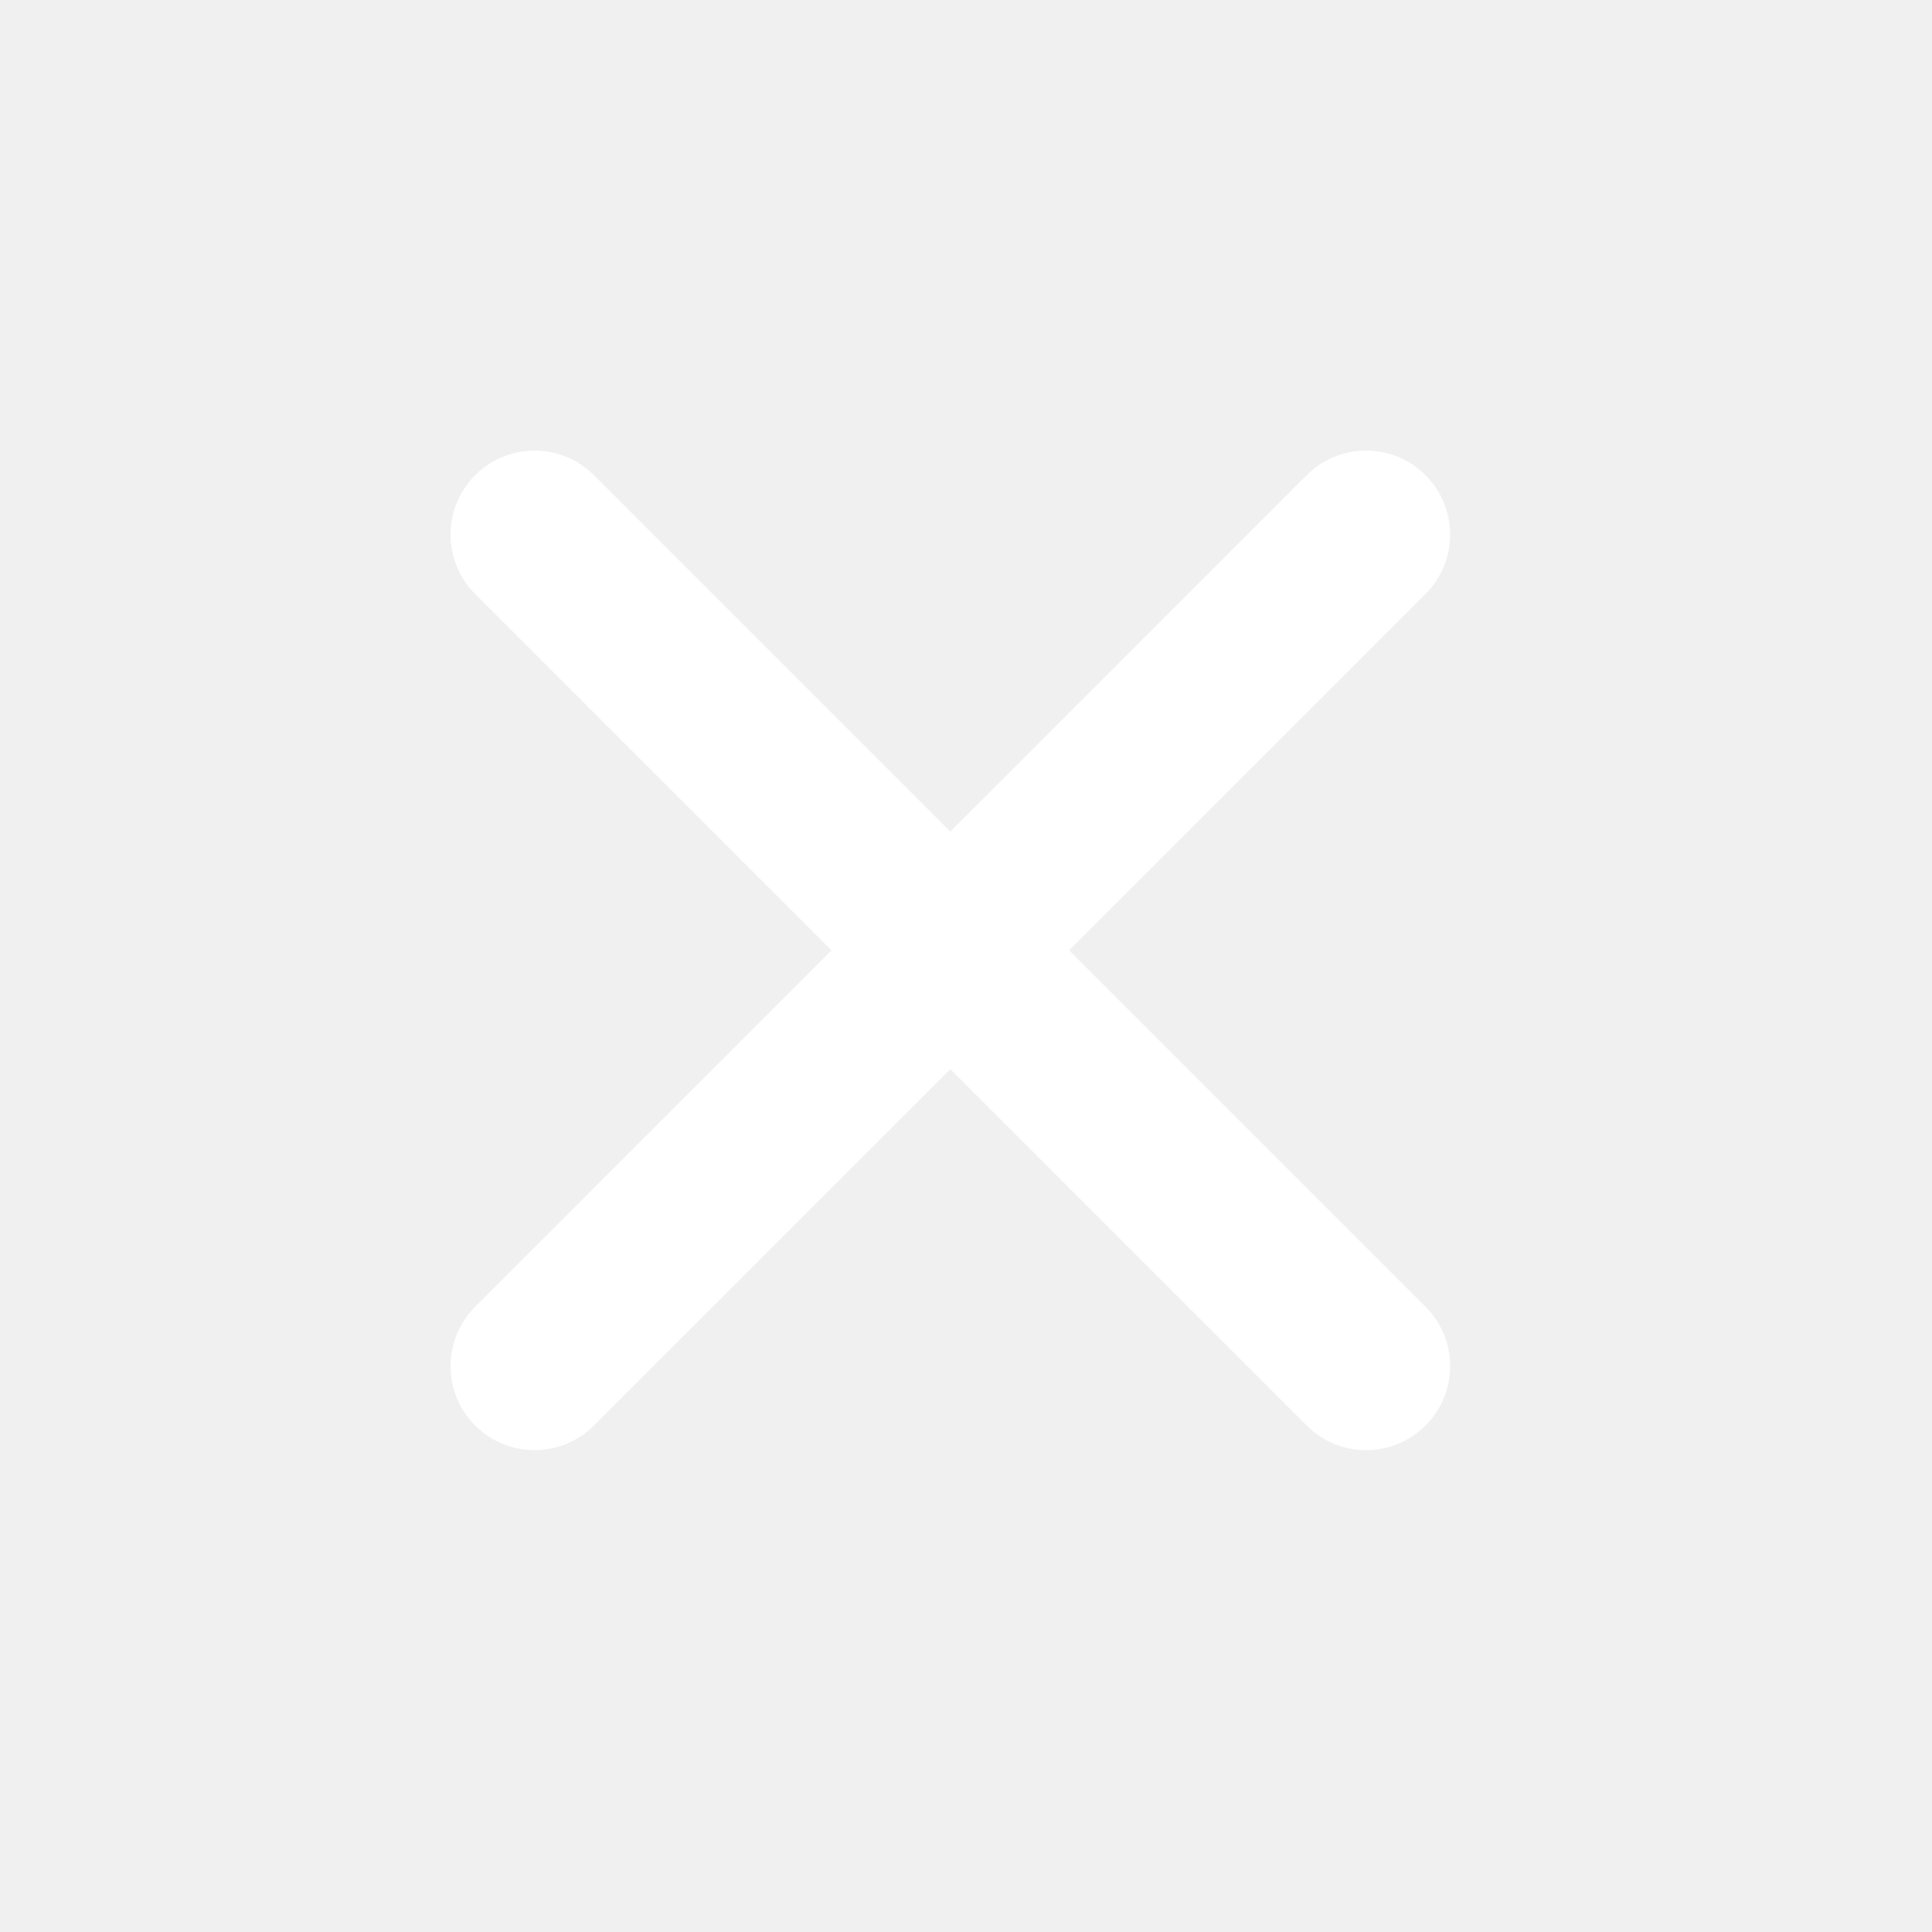
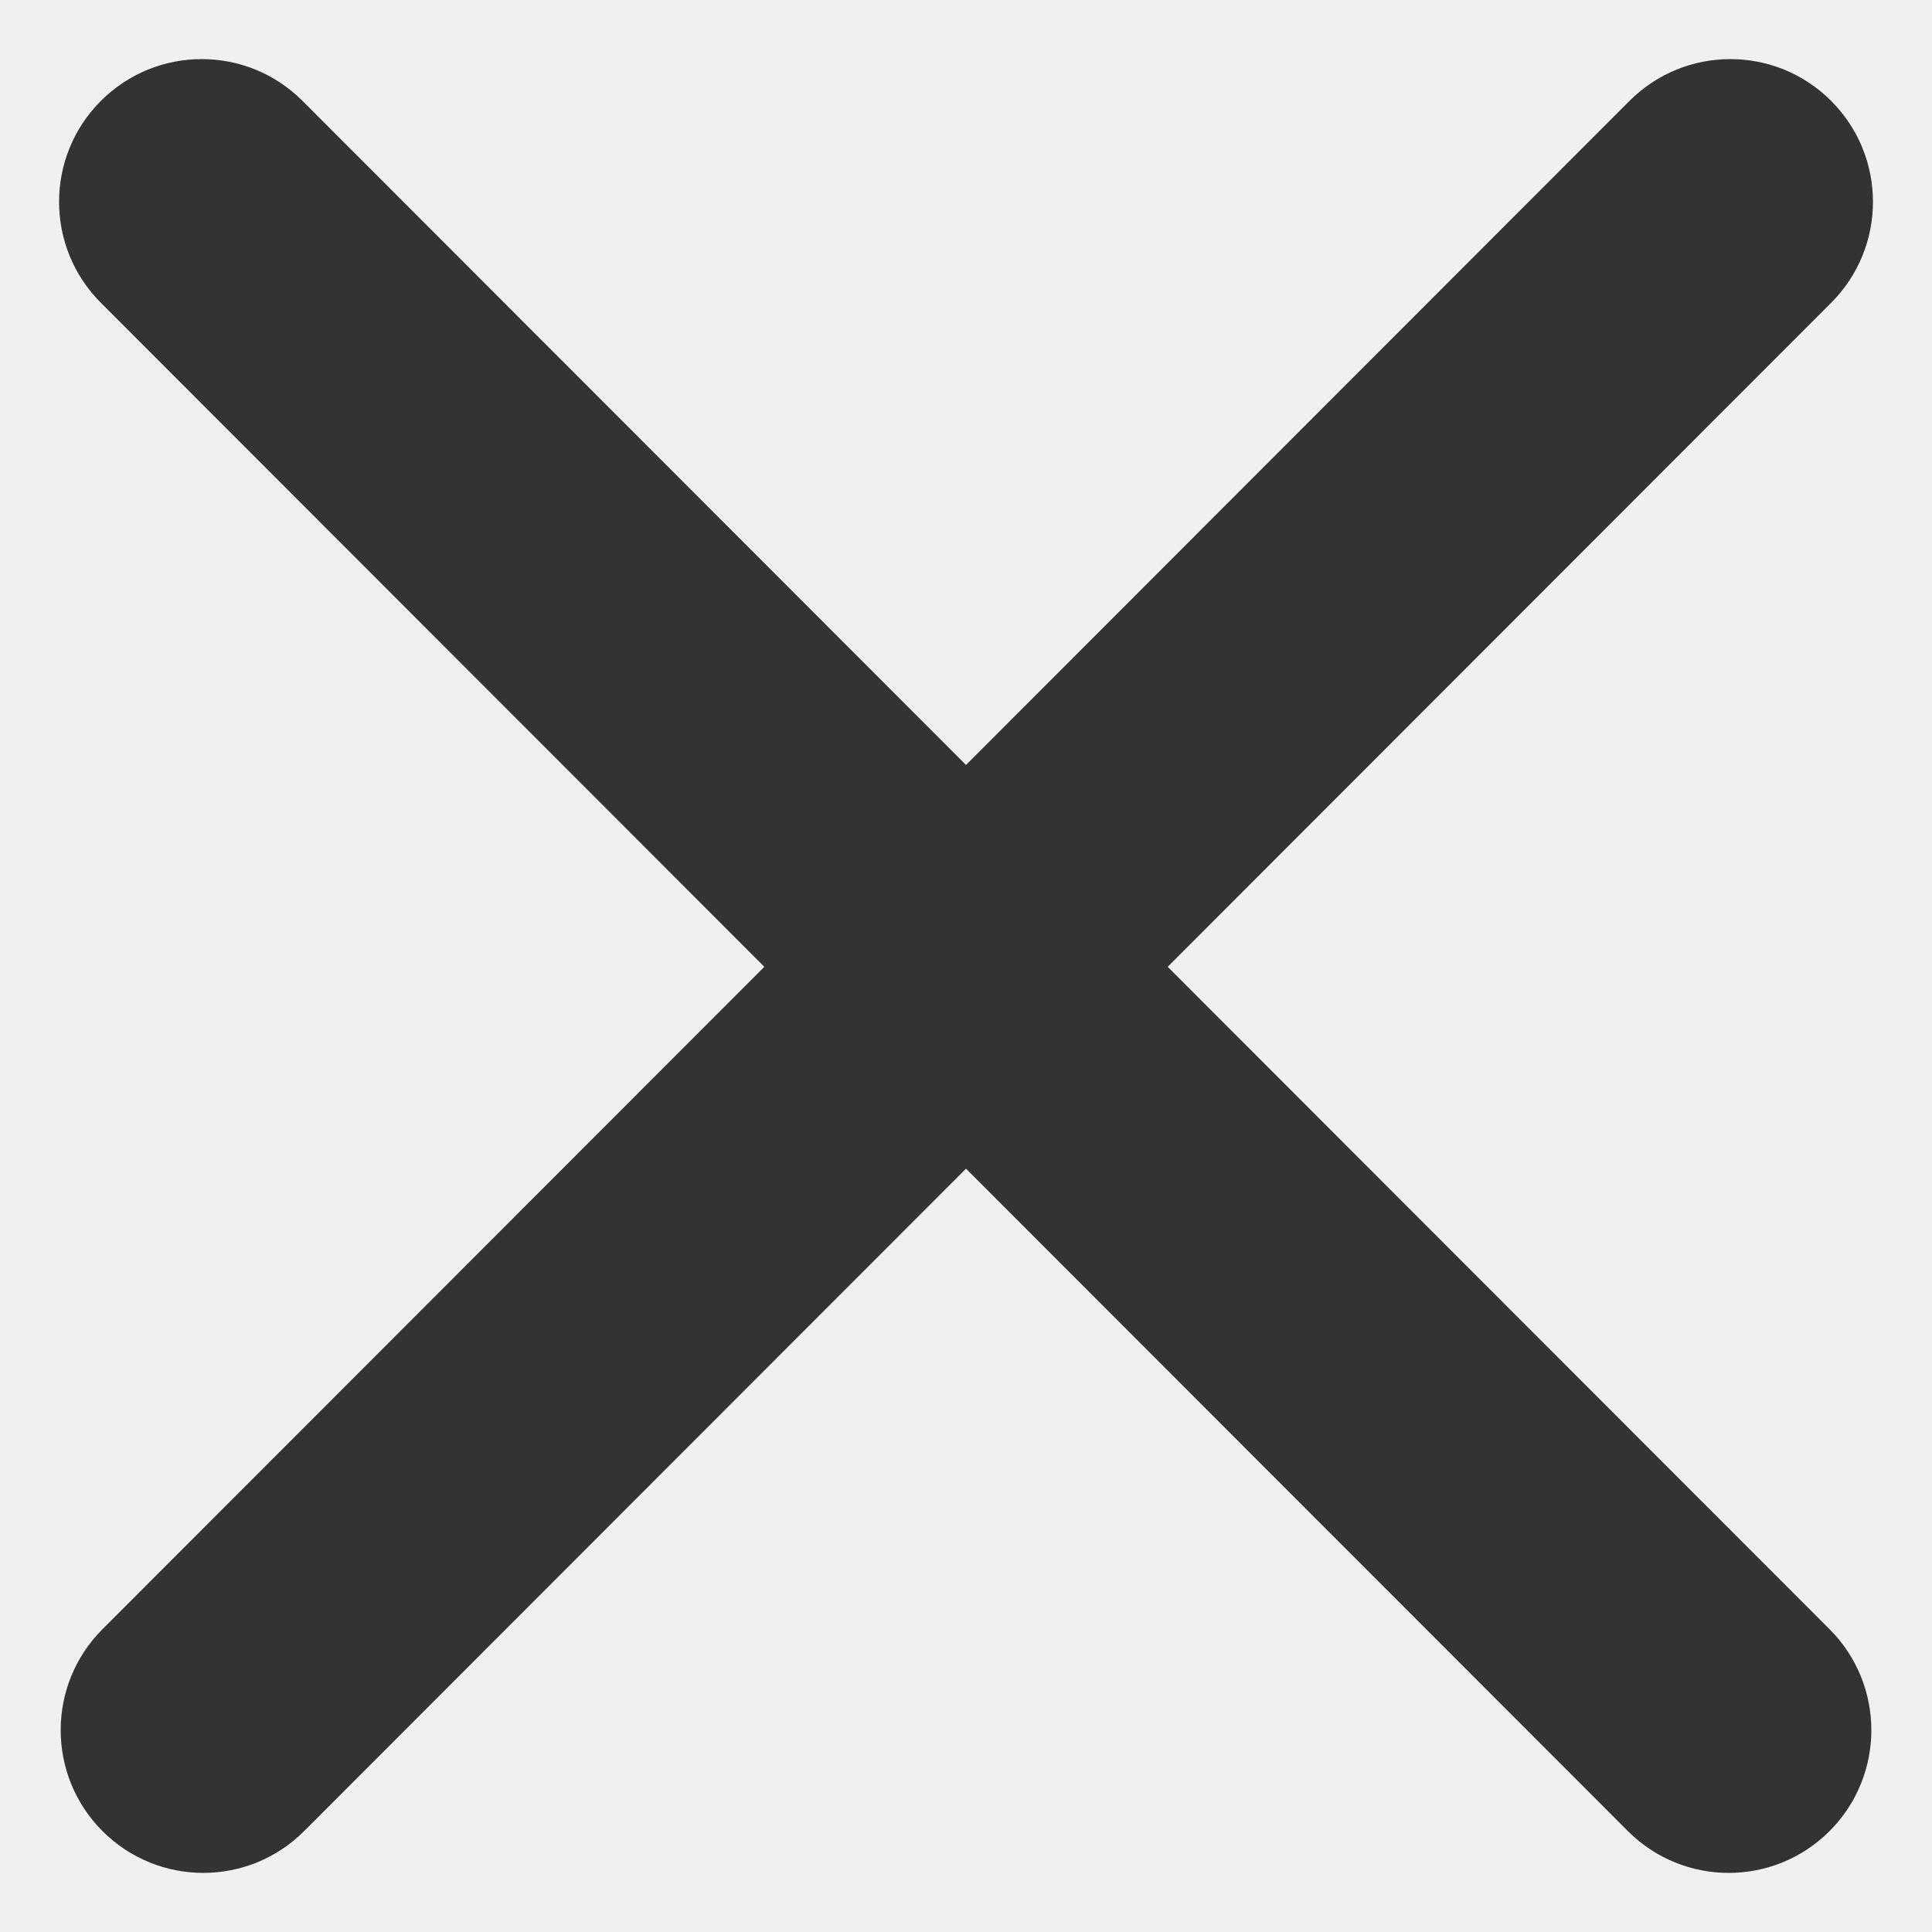
- <svg xmlns="http://www.w3.org/2000/svg" width="46" height="46" viewBox="0 0 46 46" fill="none">
-   <rect x="9.899" y="12.728" width="4" height="32" rx="2" transform="rotate(-45 9.89949 12.7279)" fill="white" />
-   <rect x="12.728" y="35.355" width="4" height="32" rx="2" transform="rotate(-135 12.7279 35.3553)" fill="white" />
+ <svg xmlns="http://www.w3.org/2000/svg" width="50" height="50" viewBox="0 0 50 50" fill="none">
+   <rect y="0.707" width="62.297" height="6.385" rx="3.192" transform="matrix(0.706812 0.707402 -0.706812 0.707402 5.71951 0.206985)" fill="#333333" stroke="#333333" />
+   <rect x="0.707" width="62.297" height="6.385" rx="3.192" transform="matrix(0.706812 -0.707402 0.706812 0.707402 0.248916 45.2761)" fill="#333333" stroke="#333333" />
</svg>
